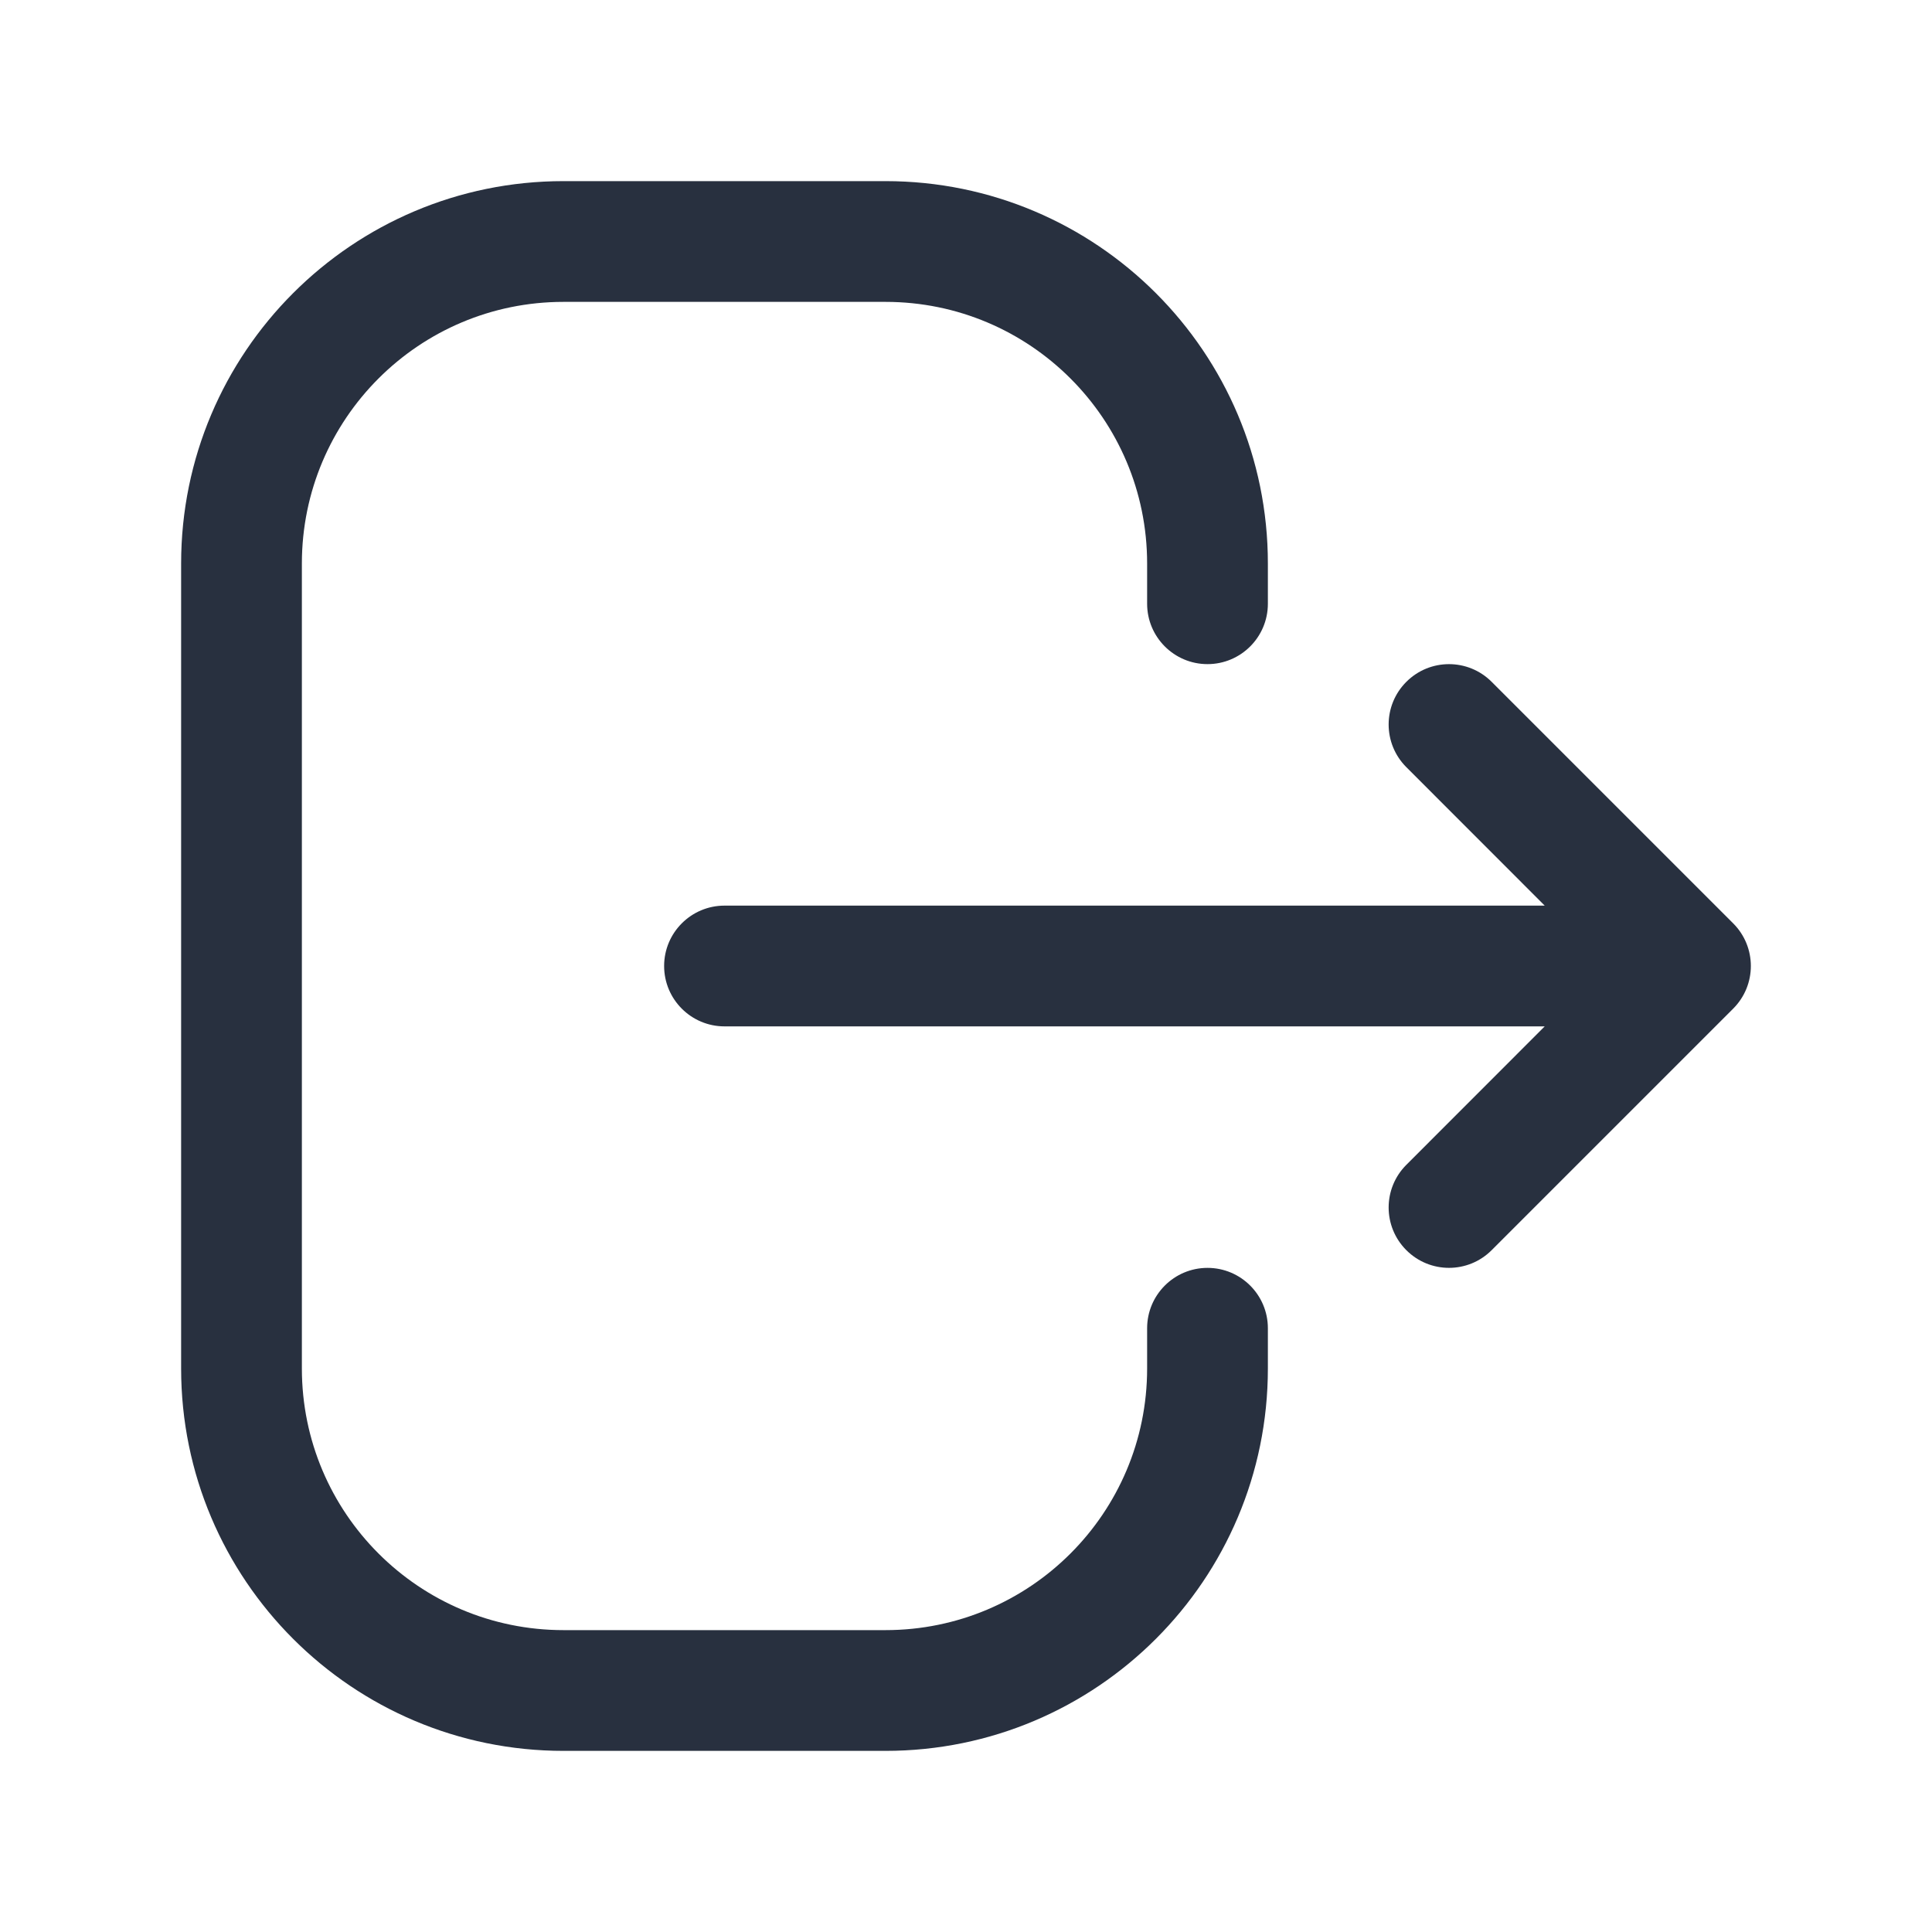
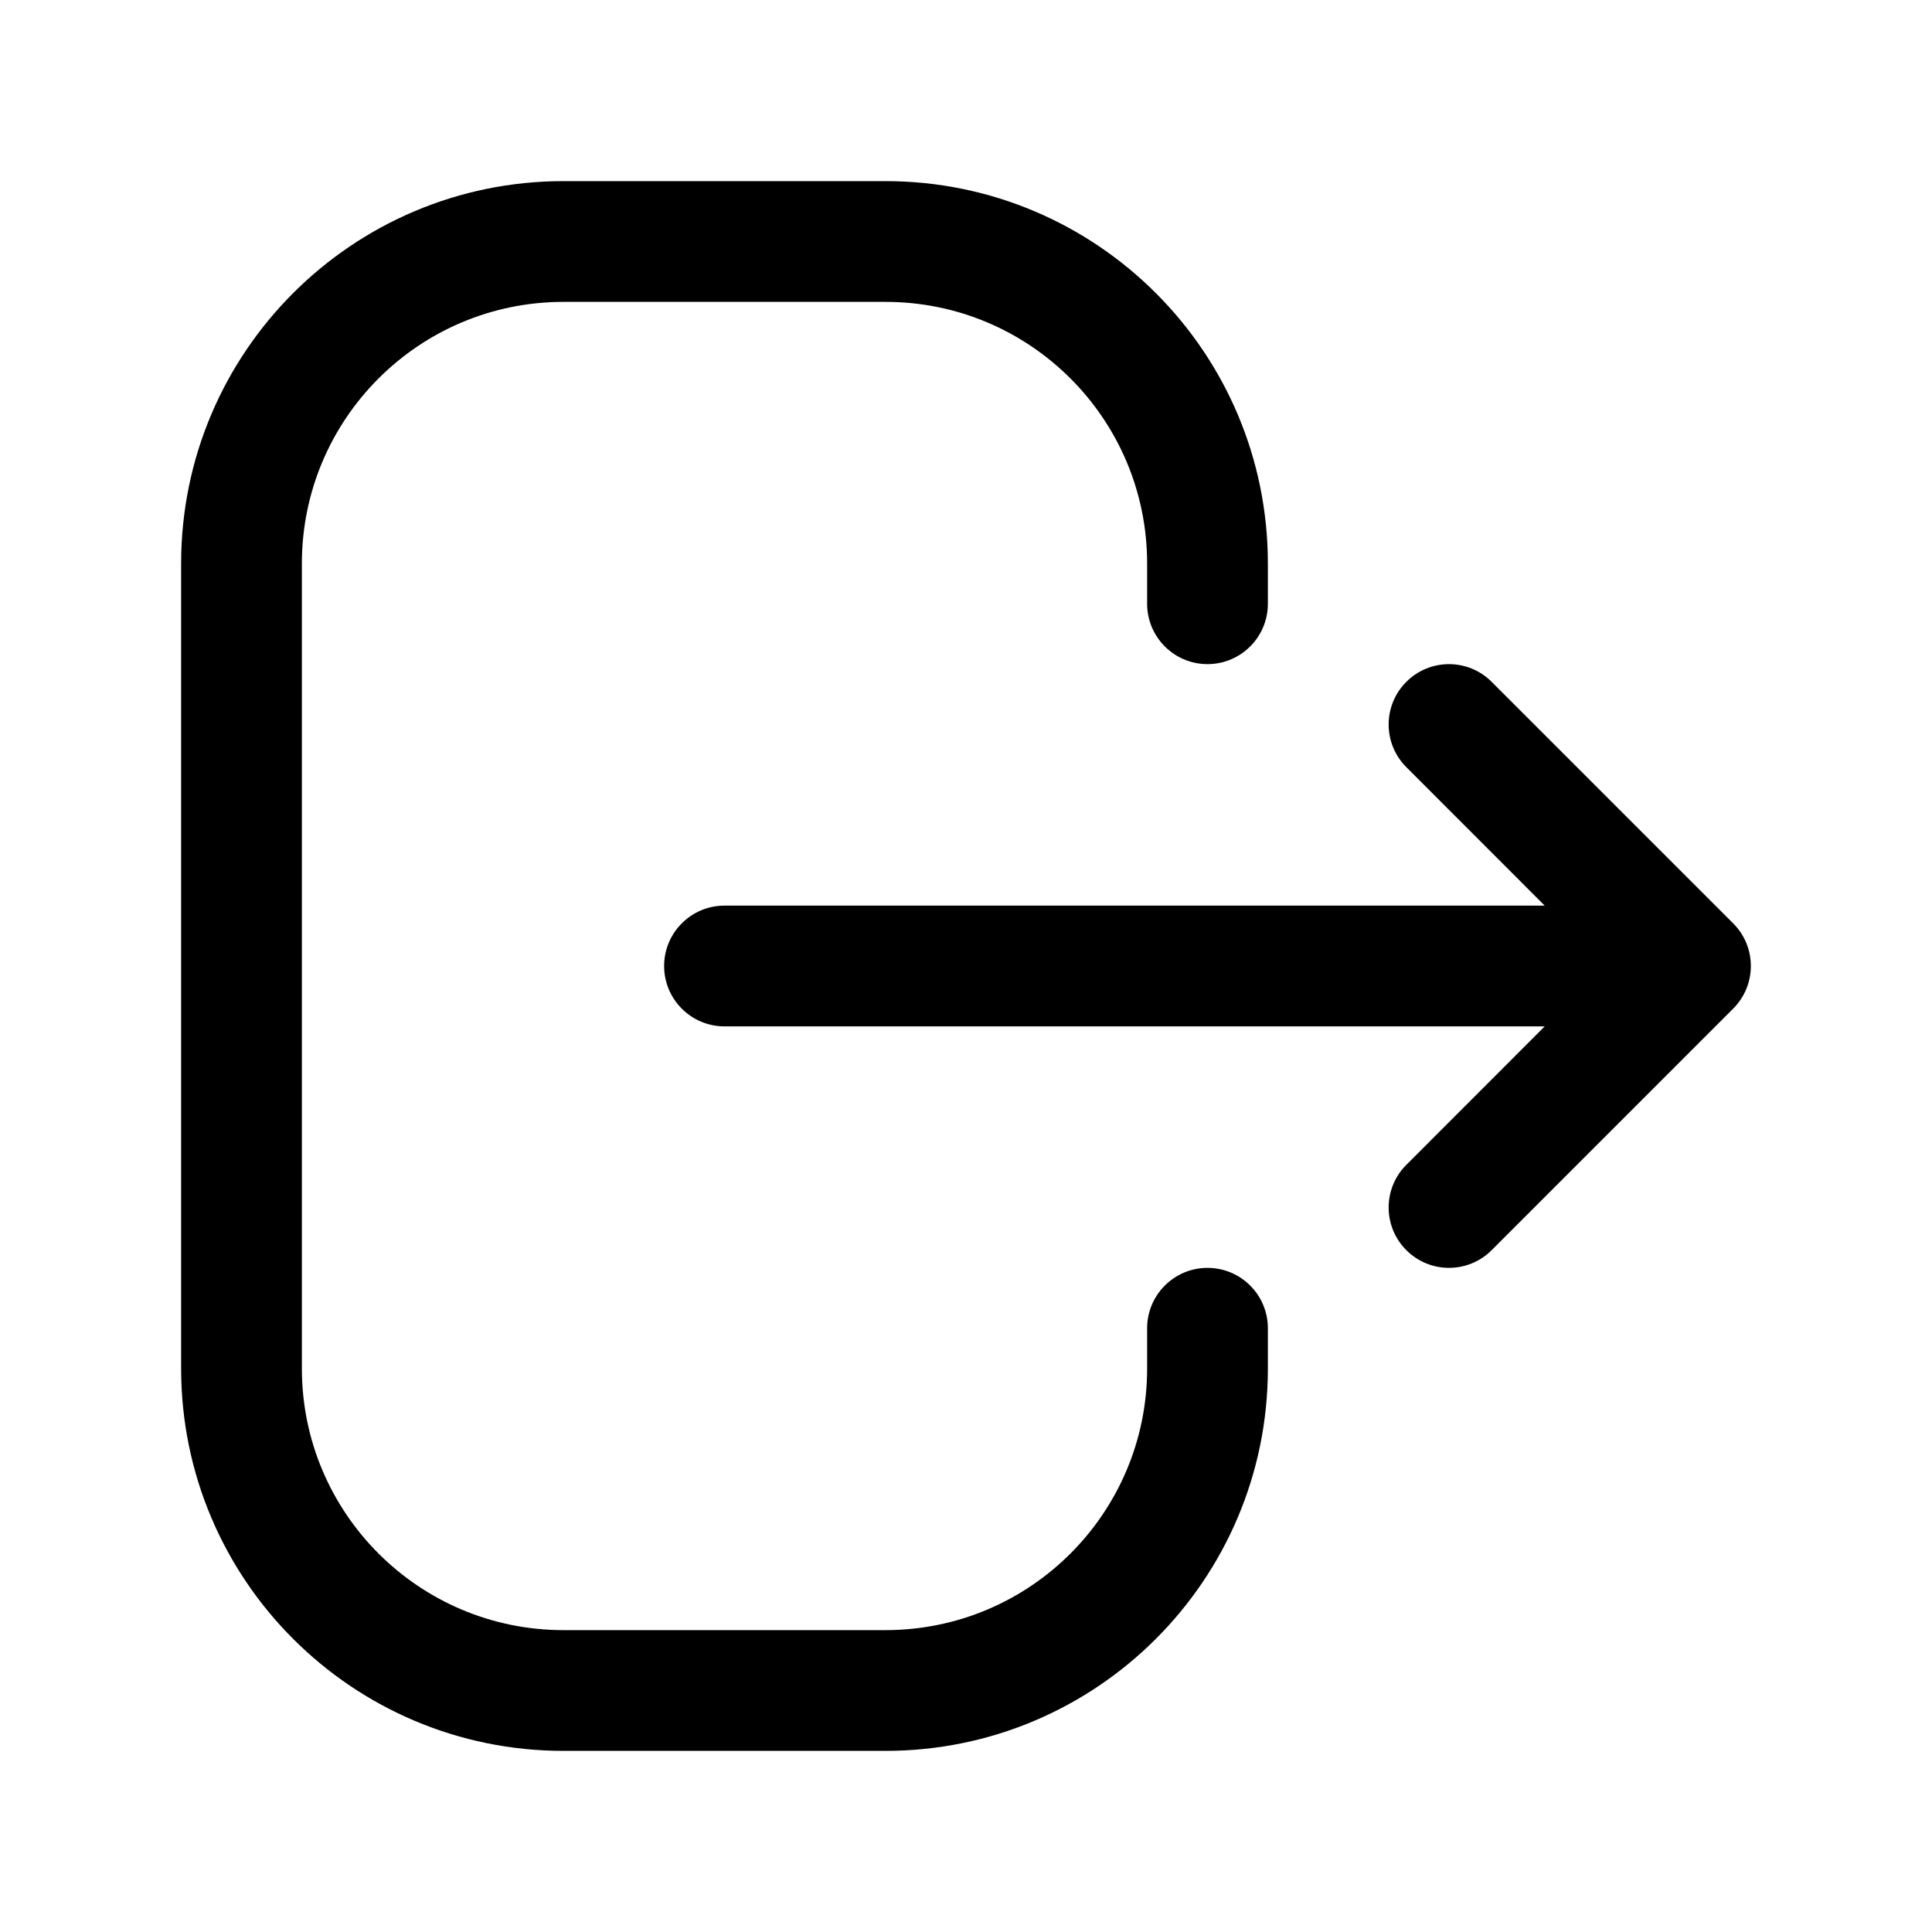
<svg xmlns="http://www.w3.org/2000/svg" width="24" height="24" viewBox="0 0 24 24" fill="none">
-   <path fill-rule="evenodd" clip-rule="evenodd" d="M7 2.25C4.377 2.25 2.25 4.377 2.25 7V17C2.25 19.623 4.377 21.75 7 21.75H11C13.623 21.75 15.75 19.623 15.75 17V16.5C15.75 16.086 15.414 15.75 15 15.75C14.586 15.75 14.25 16.086 14.25 16.5V17C14.25 18.795 12.795 20.25 11 20.25H7C5.205 20.25 3.75 18.795 3.75 17V7C3.75 5.205 5.205 3.75 7 3.75H11C12.795 3.75 14.25 5.205 14.25 7V7.5C14.25 7.914 14.586 8.25 15 8.25C15.414 8.25 15.75 7.914 15.75 7.5V7C15.75 4.377 13.623 2.25 11 2.25H7ZM18.53 8.47C18.237 8.177 17.763 8.177 17.47 8.47C17.177 8.763 17.177 9.237 17.47 9.53L19.189 11.25H9C8.586 11.25 8.25 11.586 8.25 12C8.25 12.414 8.586 12.75 9 12.75H19.189L17.47 14.47C17.177 14.763 17.177 15.237 17.47 15.53C17.763 15.823 18.237 15.823 18.53 15.53L21.53 12.53C21.823 12.237 21.823 11.763 21.53 11.47L18.53 8.47Z" fill="#28303F" />
+   <path fill-rule="evenodd" clip-rule="evenodd" d="M7 2.25C4.377 2.25 2.25 4.377 2.25 7V17C2.25 19.623 4.377 21.75 7 21.75H11C13.623 21.75 15.75 19.623 15.75 17V16.5C15.75 16.086 15.414 15.75 15 15.75C14.586 15.75 14.25 16.086 14.25 16.5V17C14.25 18.795 12.795 20.25 11 20.25H7C5.205 20.25 3.75 18.795 3.75 17V7C3.75 5.205 5.205 3.75 7 3.75H11C12.795 3.75 14.25 5.205 14.25 7V7.5C14.25 7.914 14.586 8.25 15 8.25C15.414 8.25 15.75 7.914 15.75 7.5V7C15.75 4.377 13.623 2.25 11 2.25H7ZM18.53 8.47C18.237 8.177 17.763 8.177 17.47 8.47C17.177 8.763 17.177 9.237 17.47 9.53L19.189 11.25H9C8.586 11.25 8.25 11.586 8.25 12C8.25 12.414 8.586 12.75 9 12.75H19.189L17.47 14.47C17.177 14.763 17.177 15.237 17.47 15.53C17.763 15.823 18.237 15.823 18.53 15.53L21.53 12.53C21.823 12.237 21.823 11.763 21.53 11.47L18.53 8.47Z" fill="currentColor" />
</svg>
